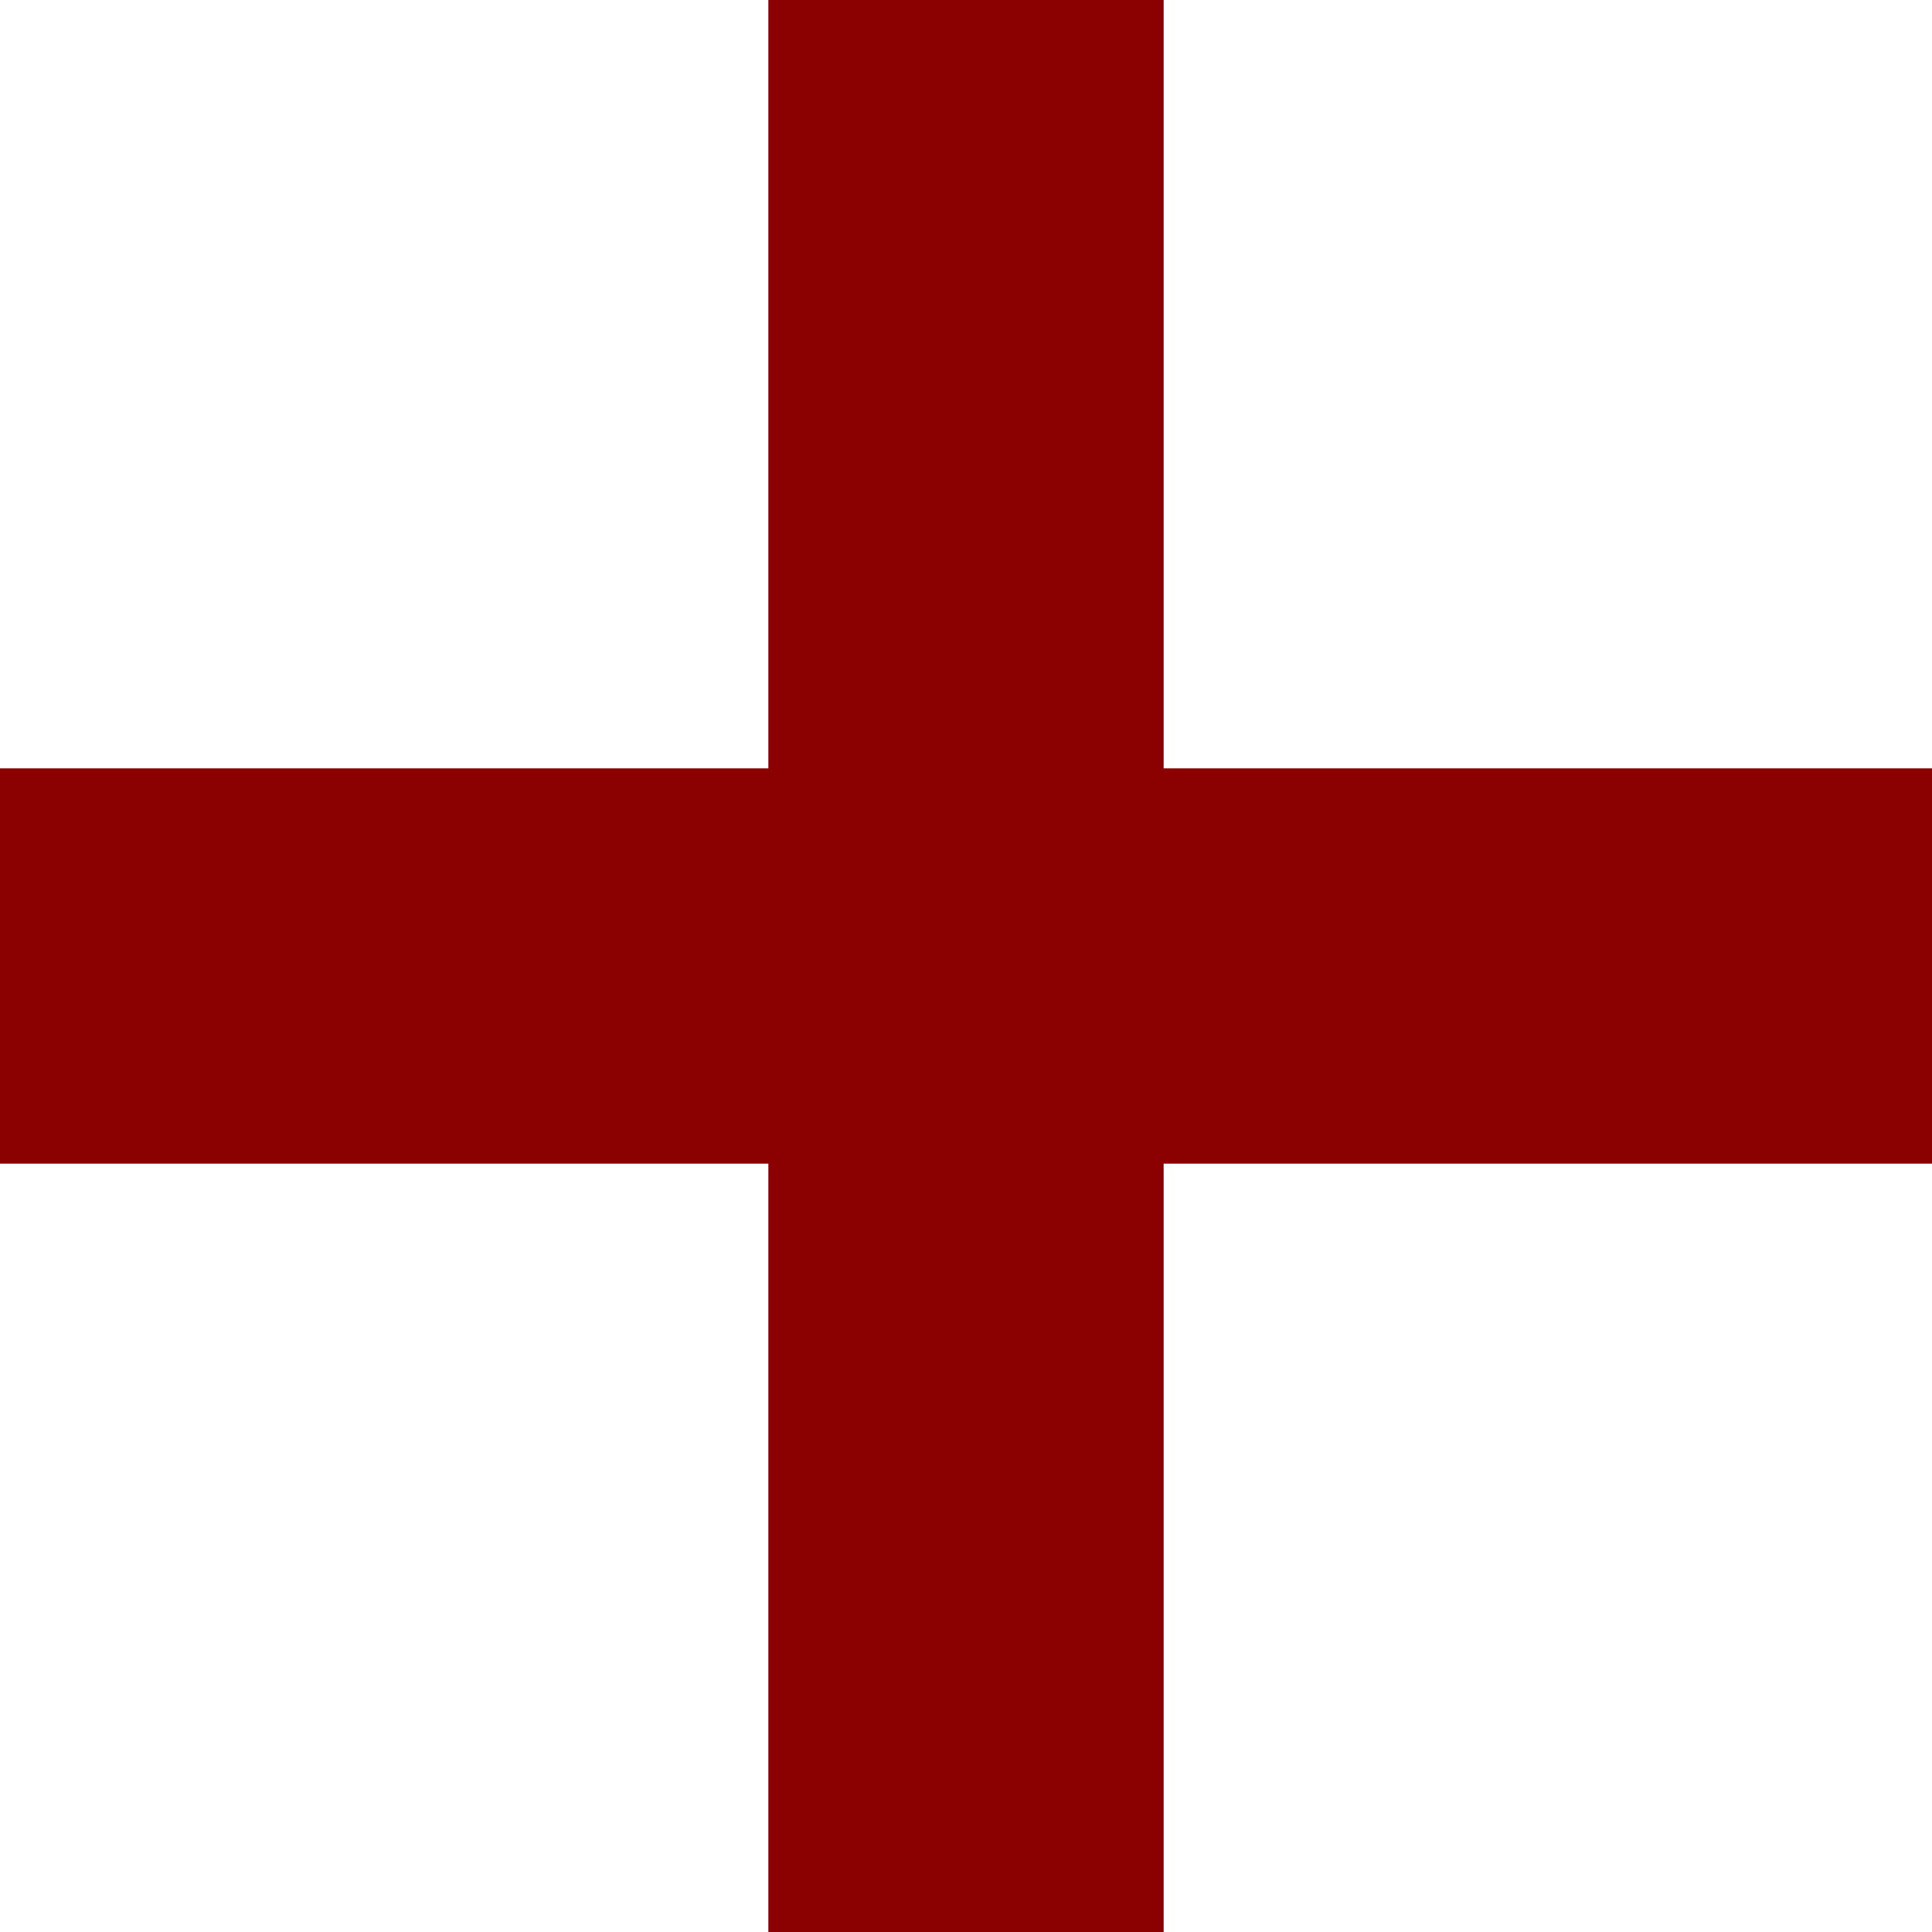
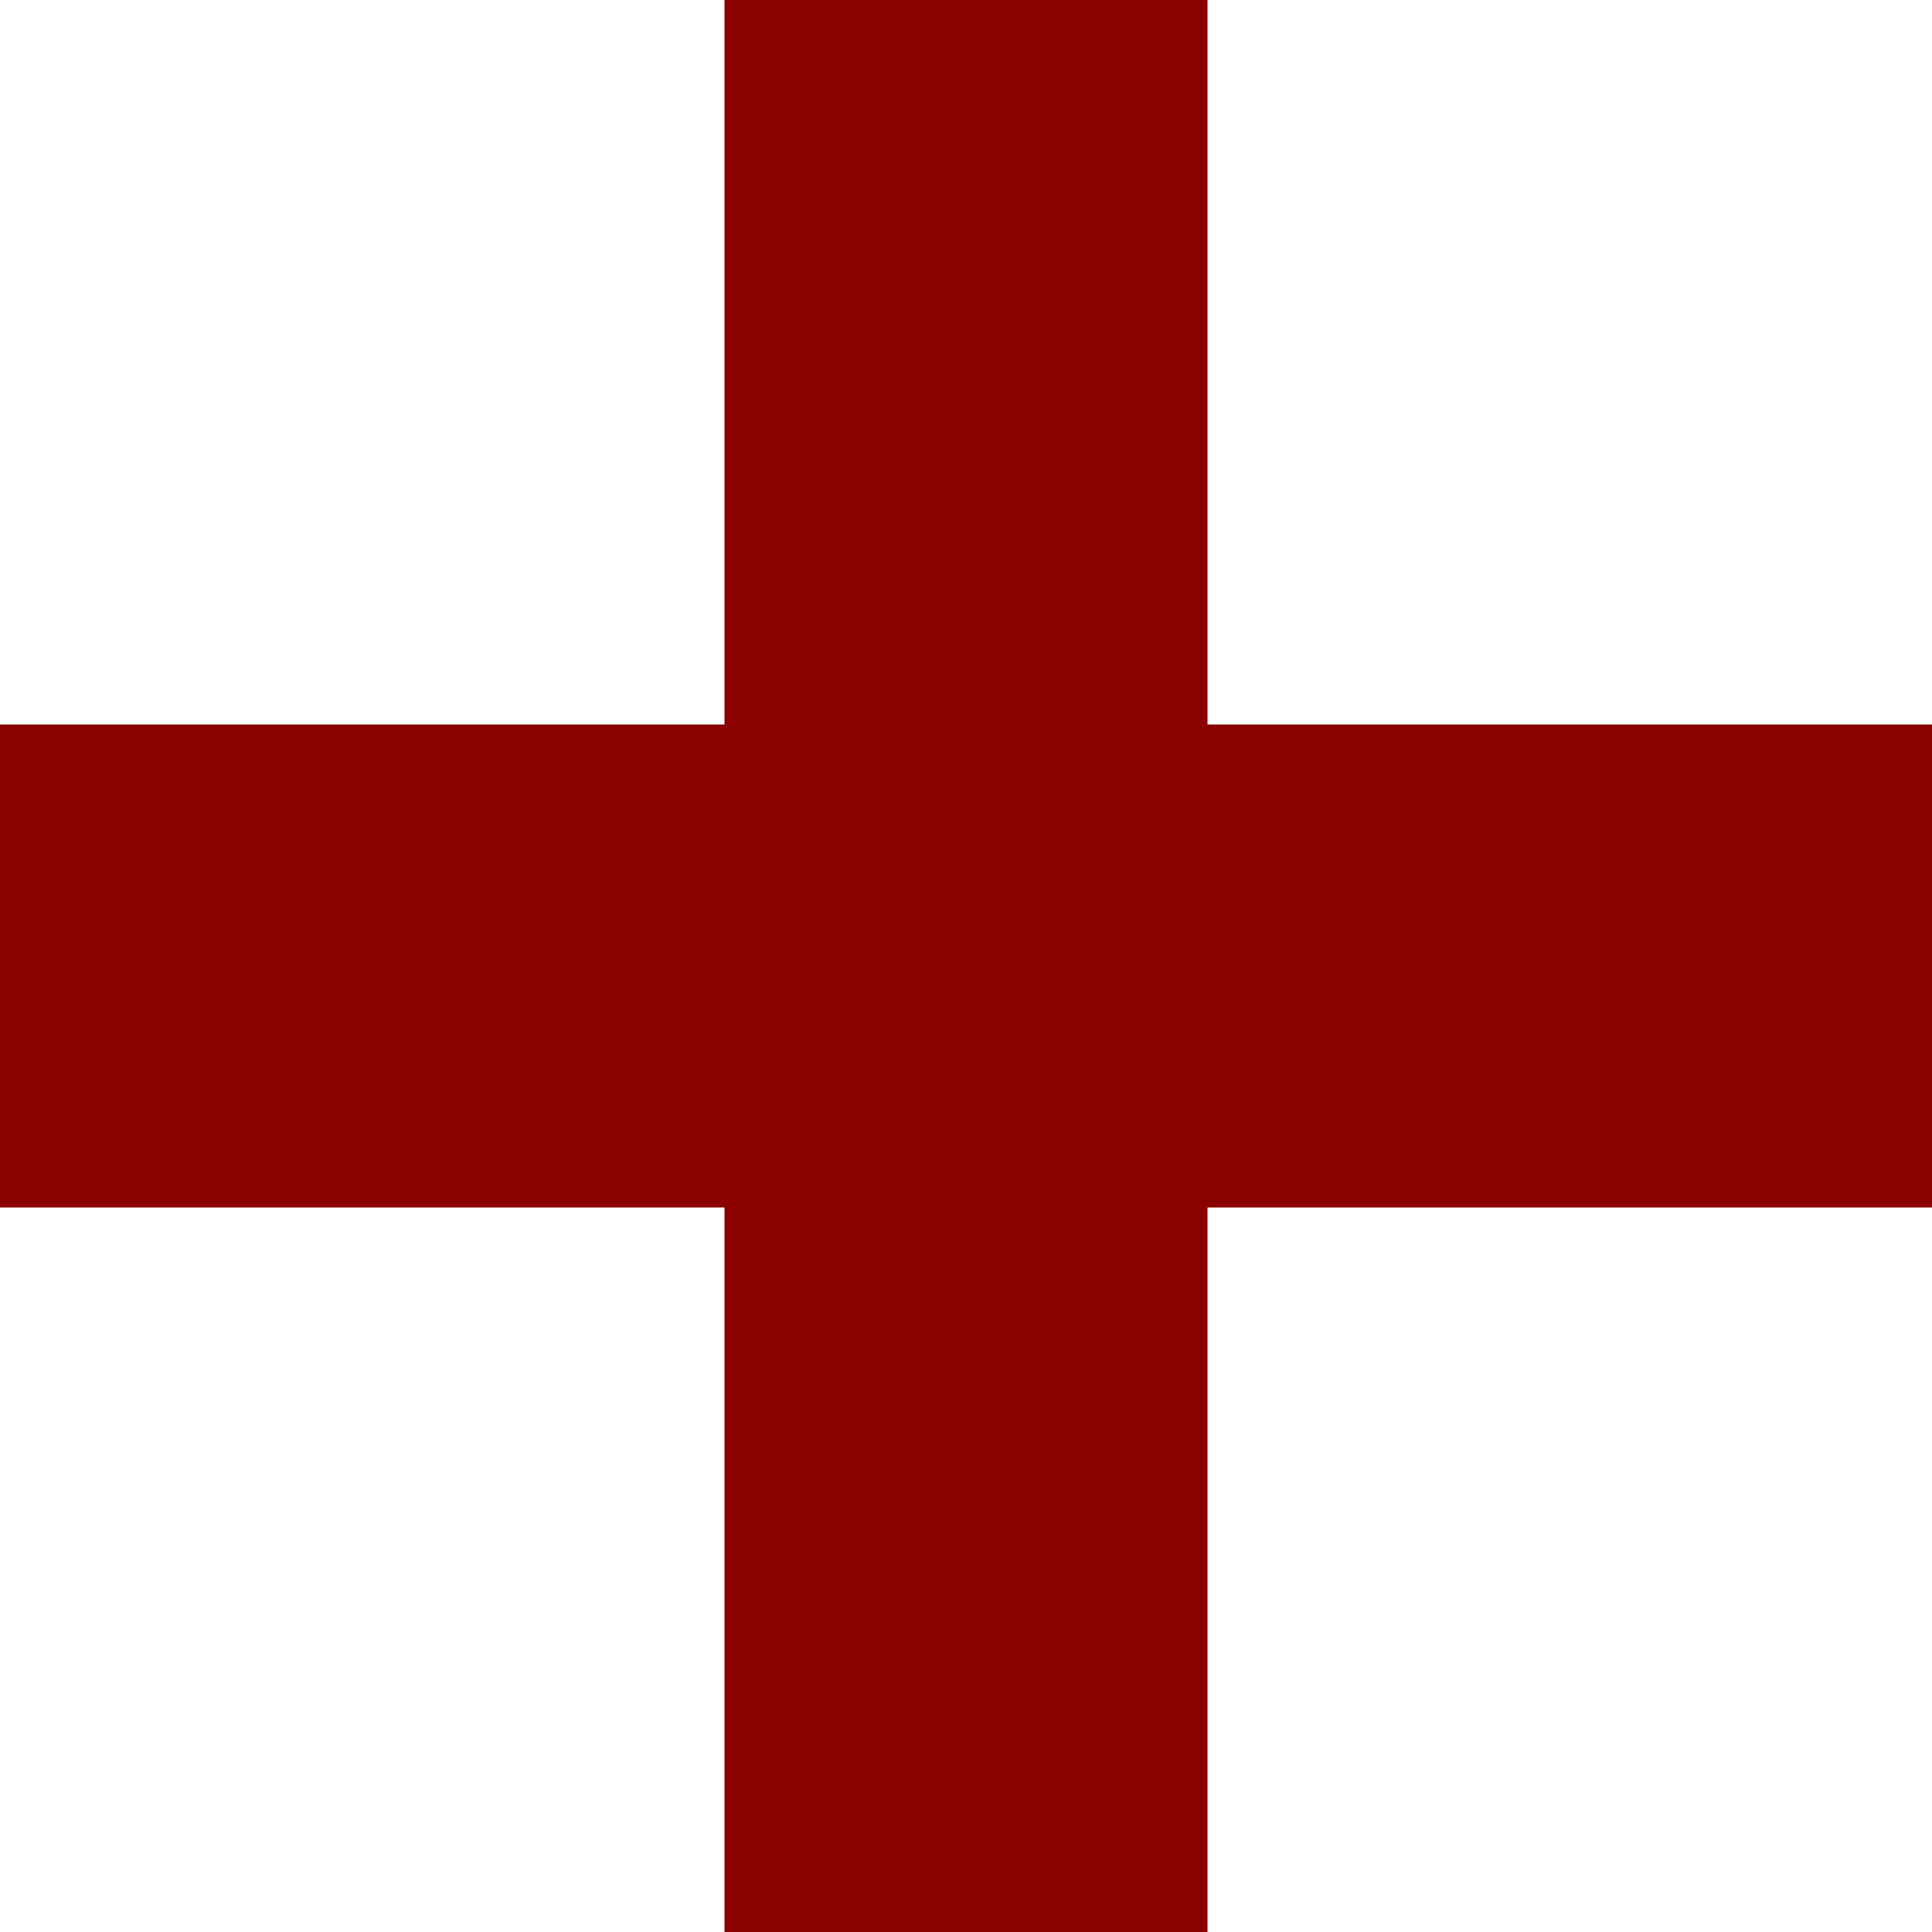
- <svg xmlns="http://www.w3.org/2000/svg" width="88" height="88" viewBox="0 0 88 88">
-   <rect x="35" y="0" width="18" height="88" fill="#8B0000" />
-   <rect x="0" y="35" width="88" height="18" fill="#8B0000" />
+ <svg xmlns="http://www.w3.org/2000/svg" width="24" height="24" viewBox="0 0 24 24">
+   <rect x="9" y="0" width="6" height="24" fill="#8B0000" />
+   <rect x="0" y="9" width="24" height="6" fill="#8B0000" />
</svg>
